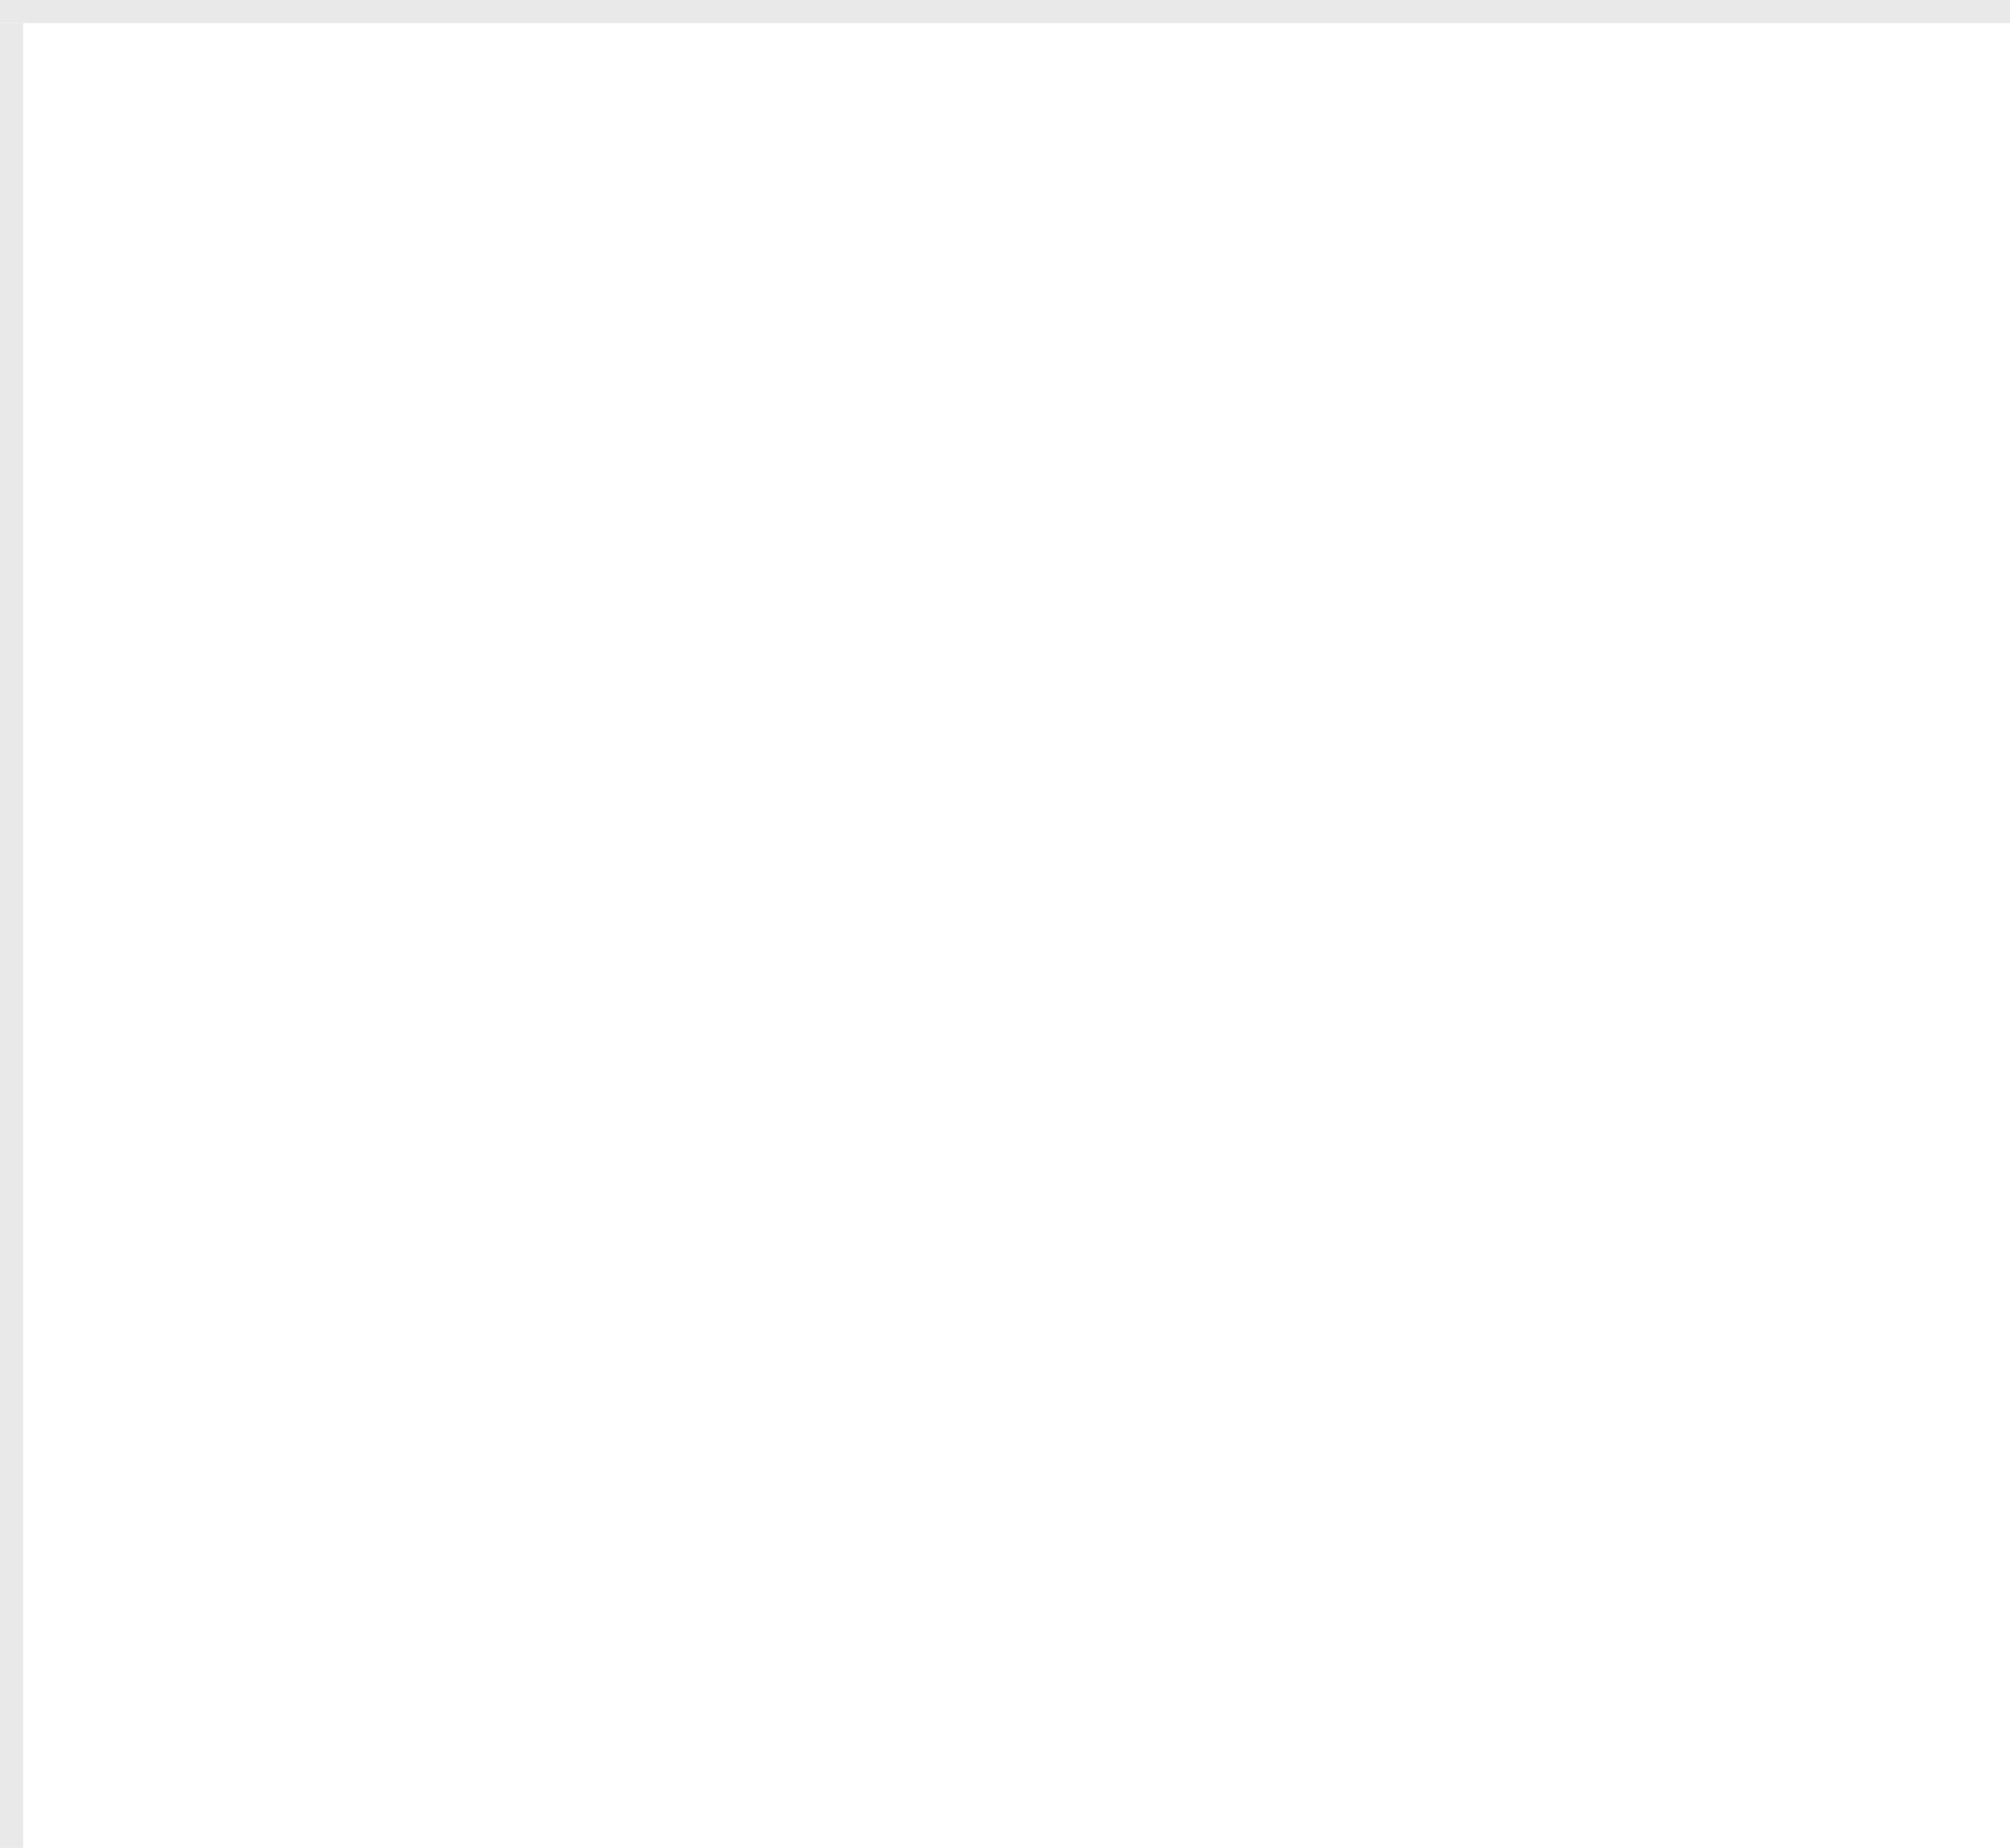
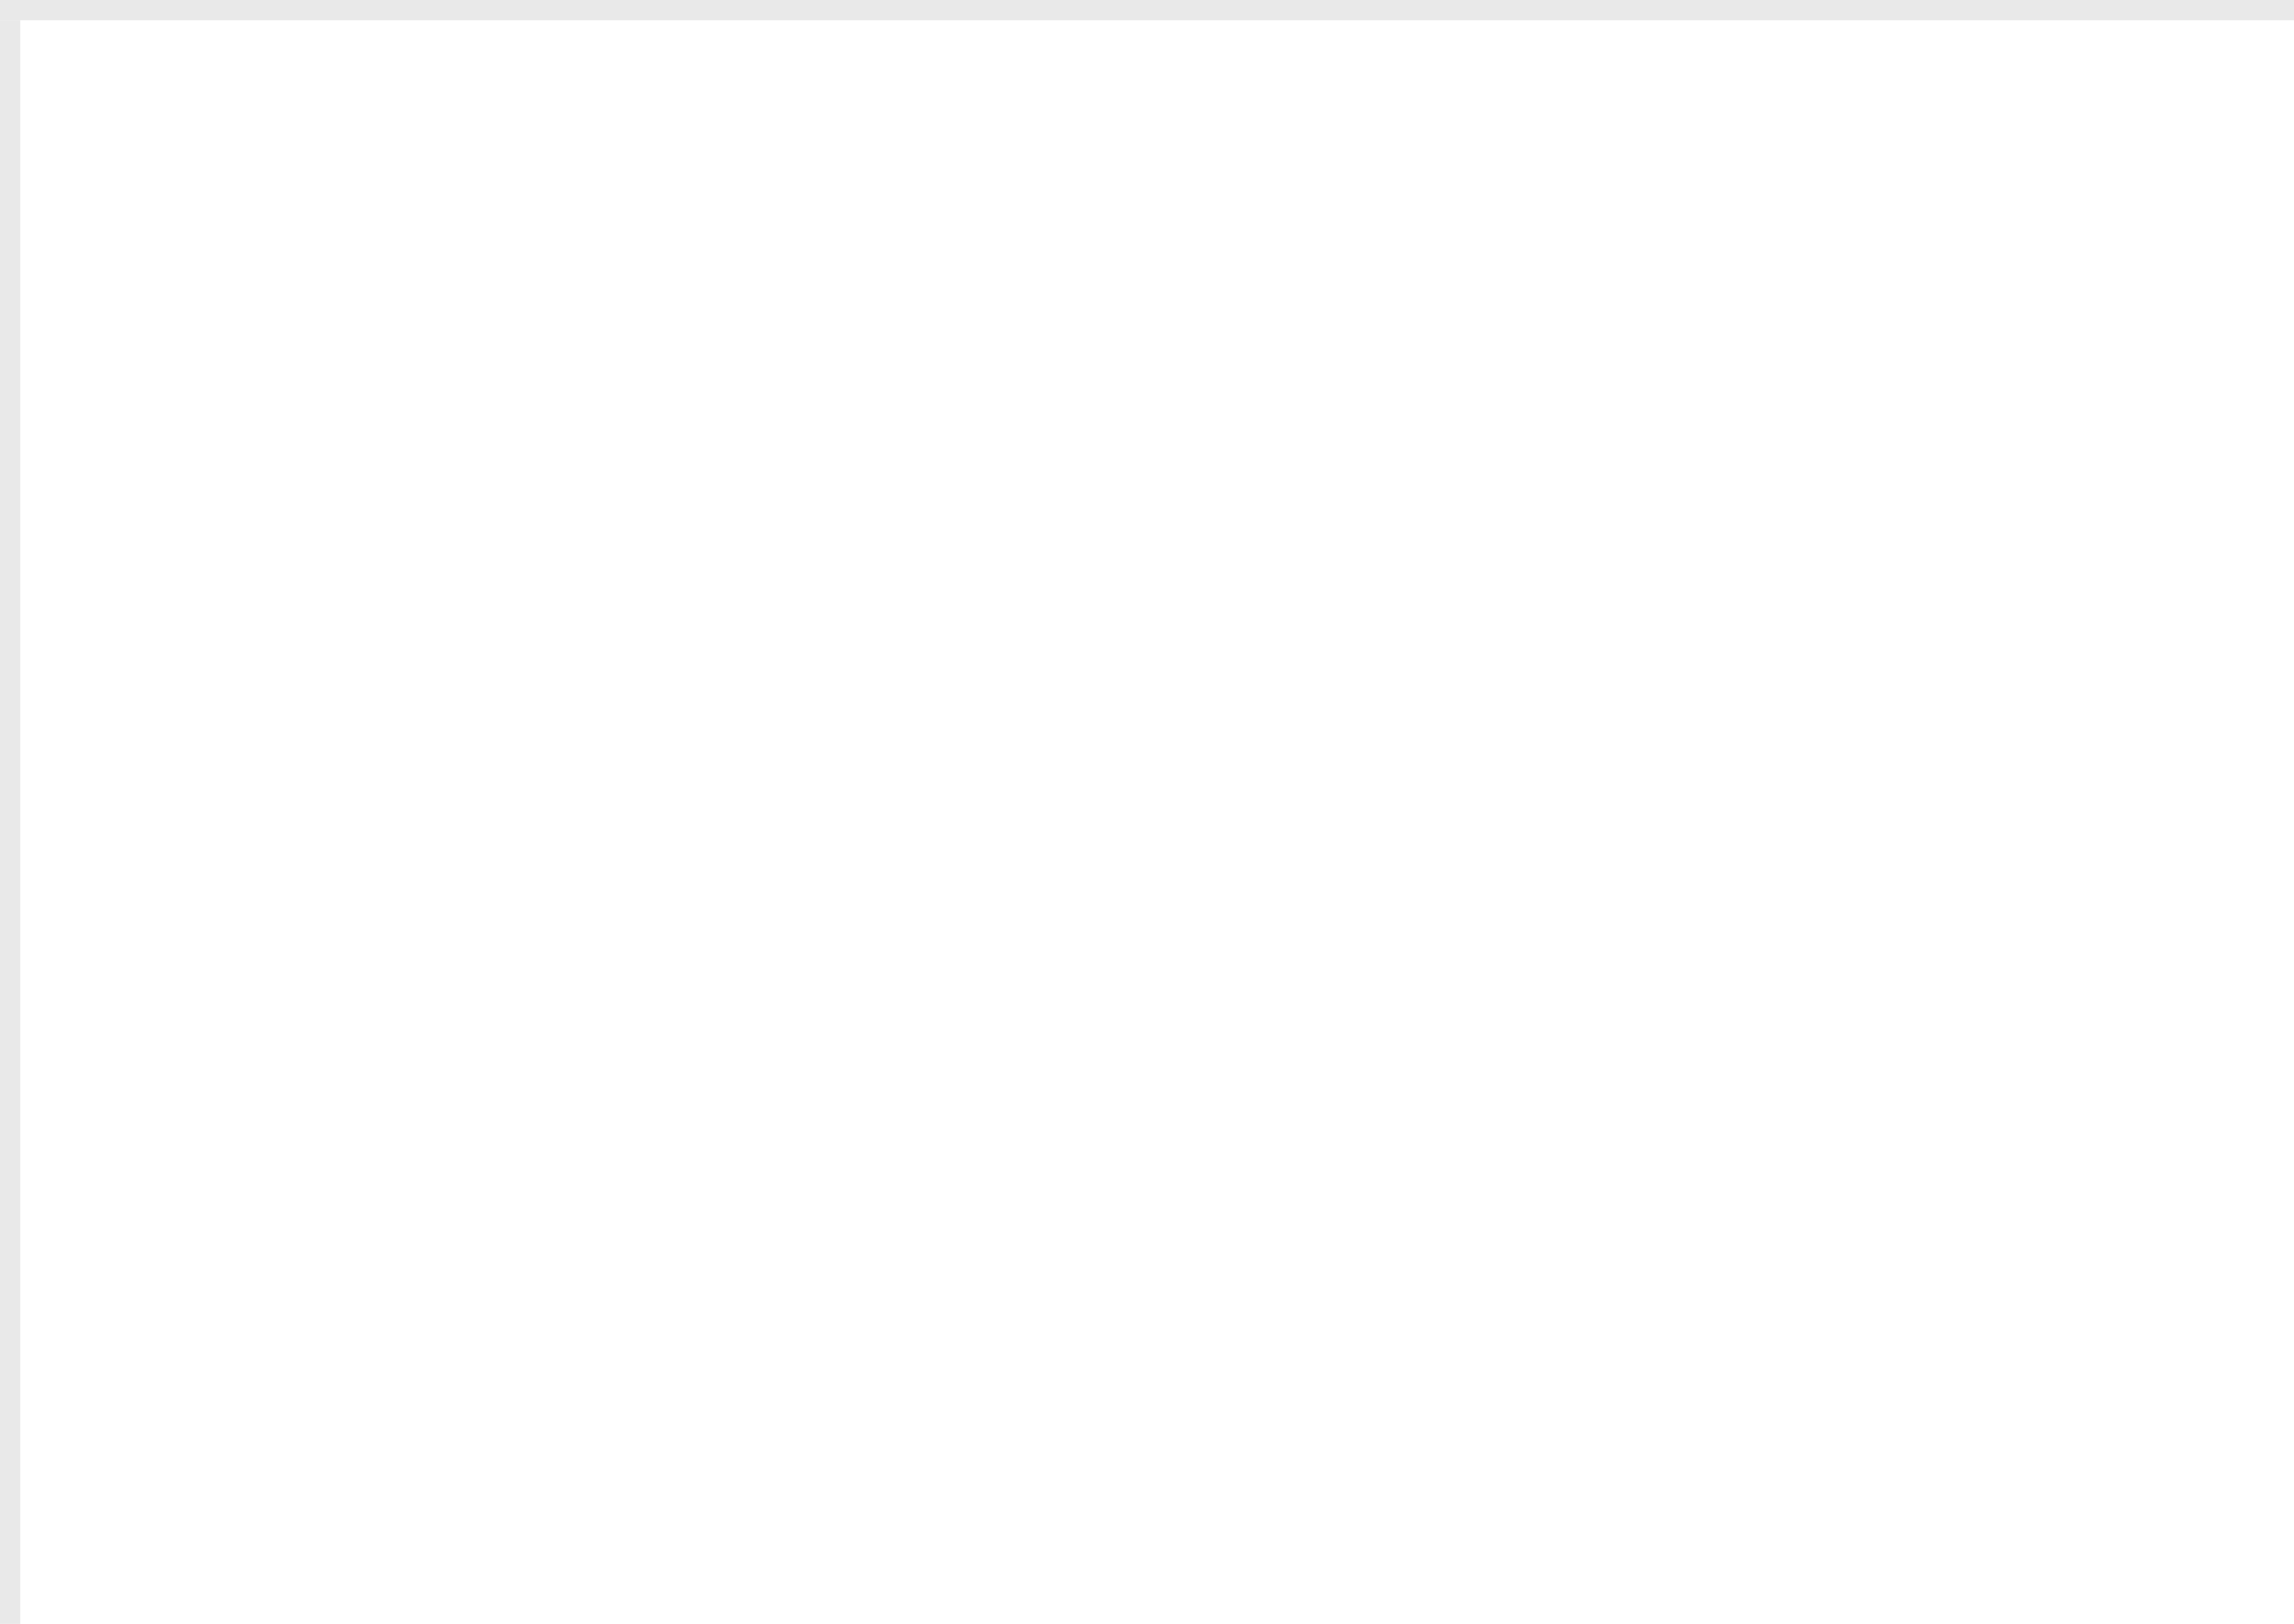
- <svg xmlns="http://www.w3.org/2000/svg" version="1.1" width="87px" height="80px" viewBox="0 137 87 80">
-   <path d="M 1 1  L 87 1  L 87 80  L 1 80  L 1 1  Z " fill-rule="nonzero" fill="rgba(249, 249, 249, 0)" stroke="none" transform="matrix(1 0 0 1 0 137 )" class="fill" />
-   <path d="M 0.5 1  L 0.5 80  " stroke-width="1" stroke-dasharray="0" stroke="rgba(233, 233, 233, 1)" fill="none" transform="matrix(1 0 0 1 0 137 )" class="stroke" />
-   <path d="M 0 0.5  L 87 0.5  " stroke-width="1" stroke-dasharray="0" stroke="rgba(233, 233, 233, 1)" fill="none" transform="matrix(1 0 0 1 0 137 )" class="stroke" />
+ <svg xmlns="http://www.w3.org/2000/svg" version="1.1" width="113px" height="80px" viewBox="301 137 113 80">
+   <path d="M 1 1  L 113 1  L 113 80  L 1 80  L 1 1  Z " fill-rule="nonzero" fill="rgba(249, 249, 249, 0)" stroke="none" transform="matrix(1 0 0 1 301 137 )" class="fill" />
+   <path d="M 0.5 1  L 0.5 80  " stroke-width="1" stroke-dasharray="0" stroke="rgba(233, 233, 233, 1)" fill="none" transform="matrix(1 0 0 1 301 137 )" class="stroke" />
+   <path d="M 0 0.5  L 113 0.5  " stroke-width="1" stroke-dasharray="0" stroke="rgba(233, 233, 233, 1)" fill="none" transform="matrix(1 0 0 1 301 137 )" class="stroke" />
</svg>
